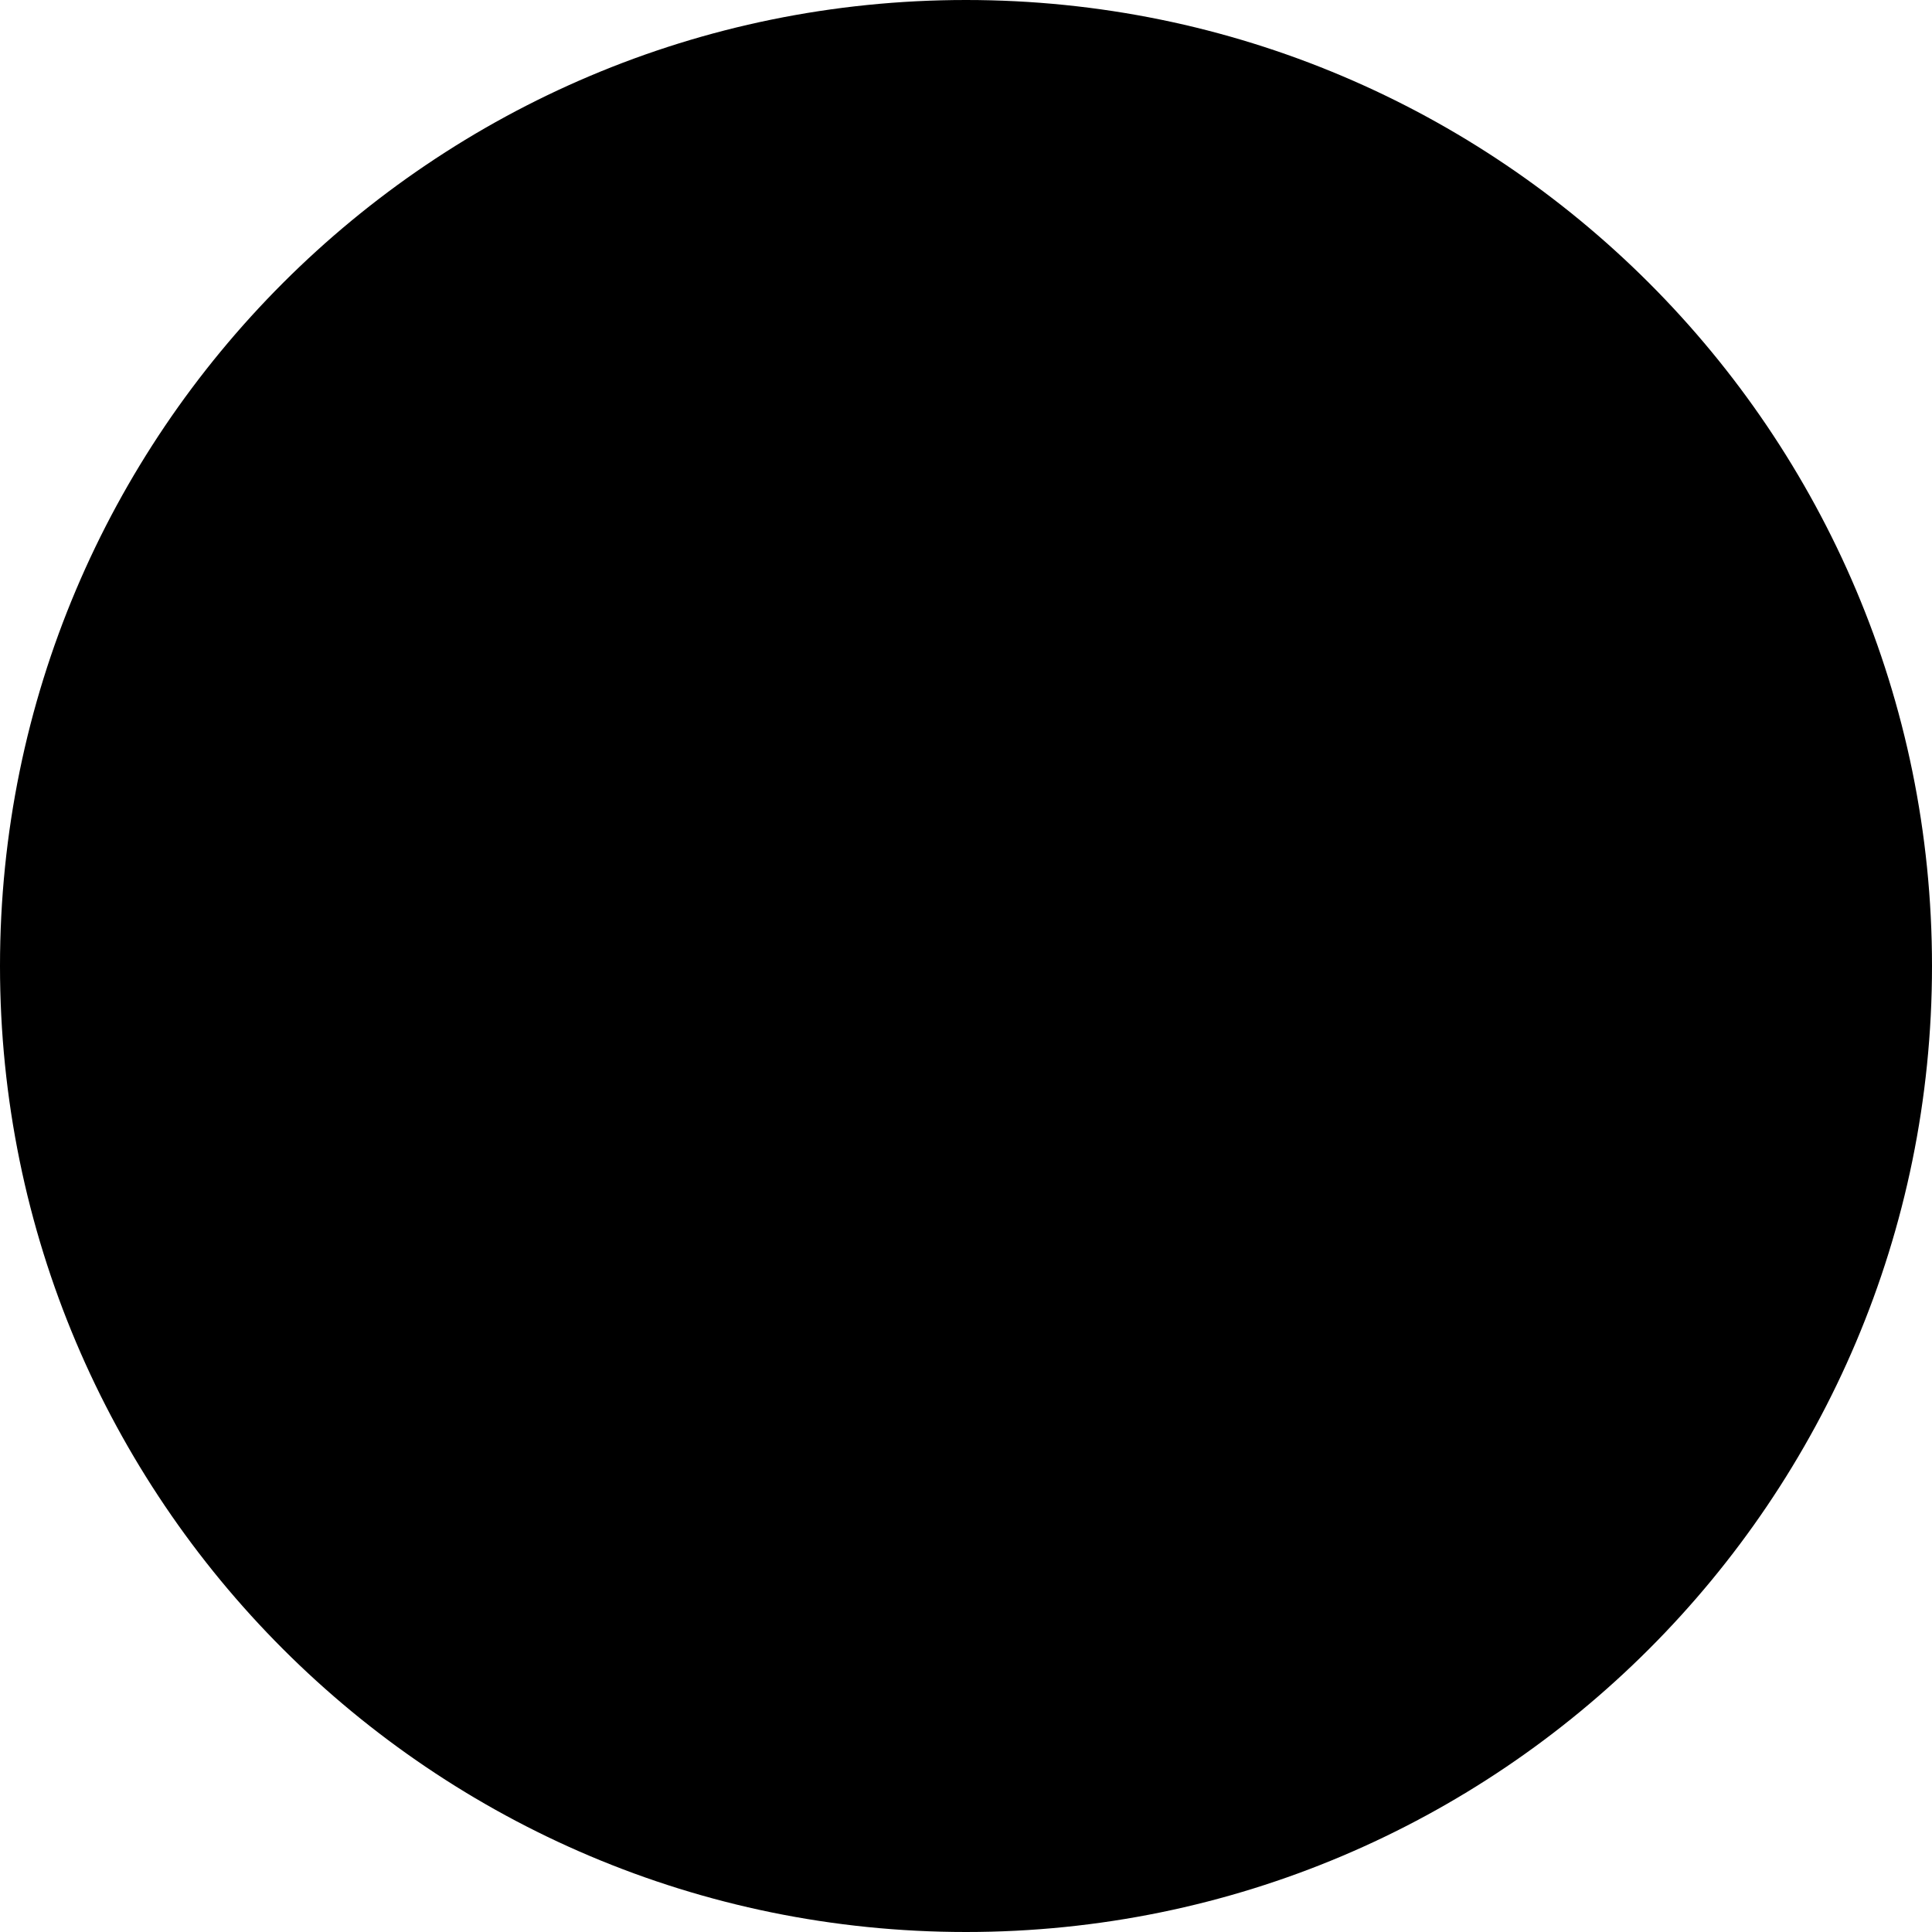
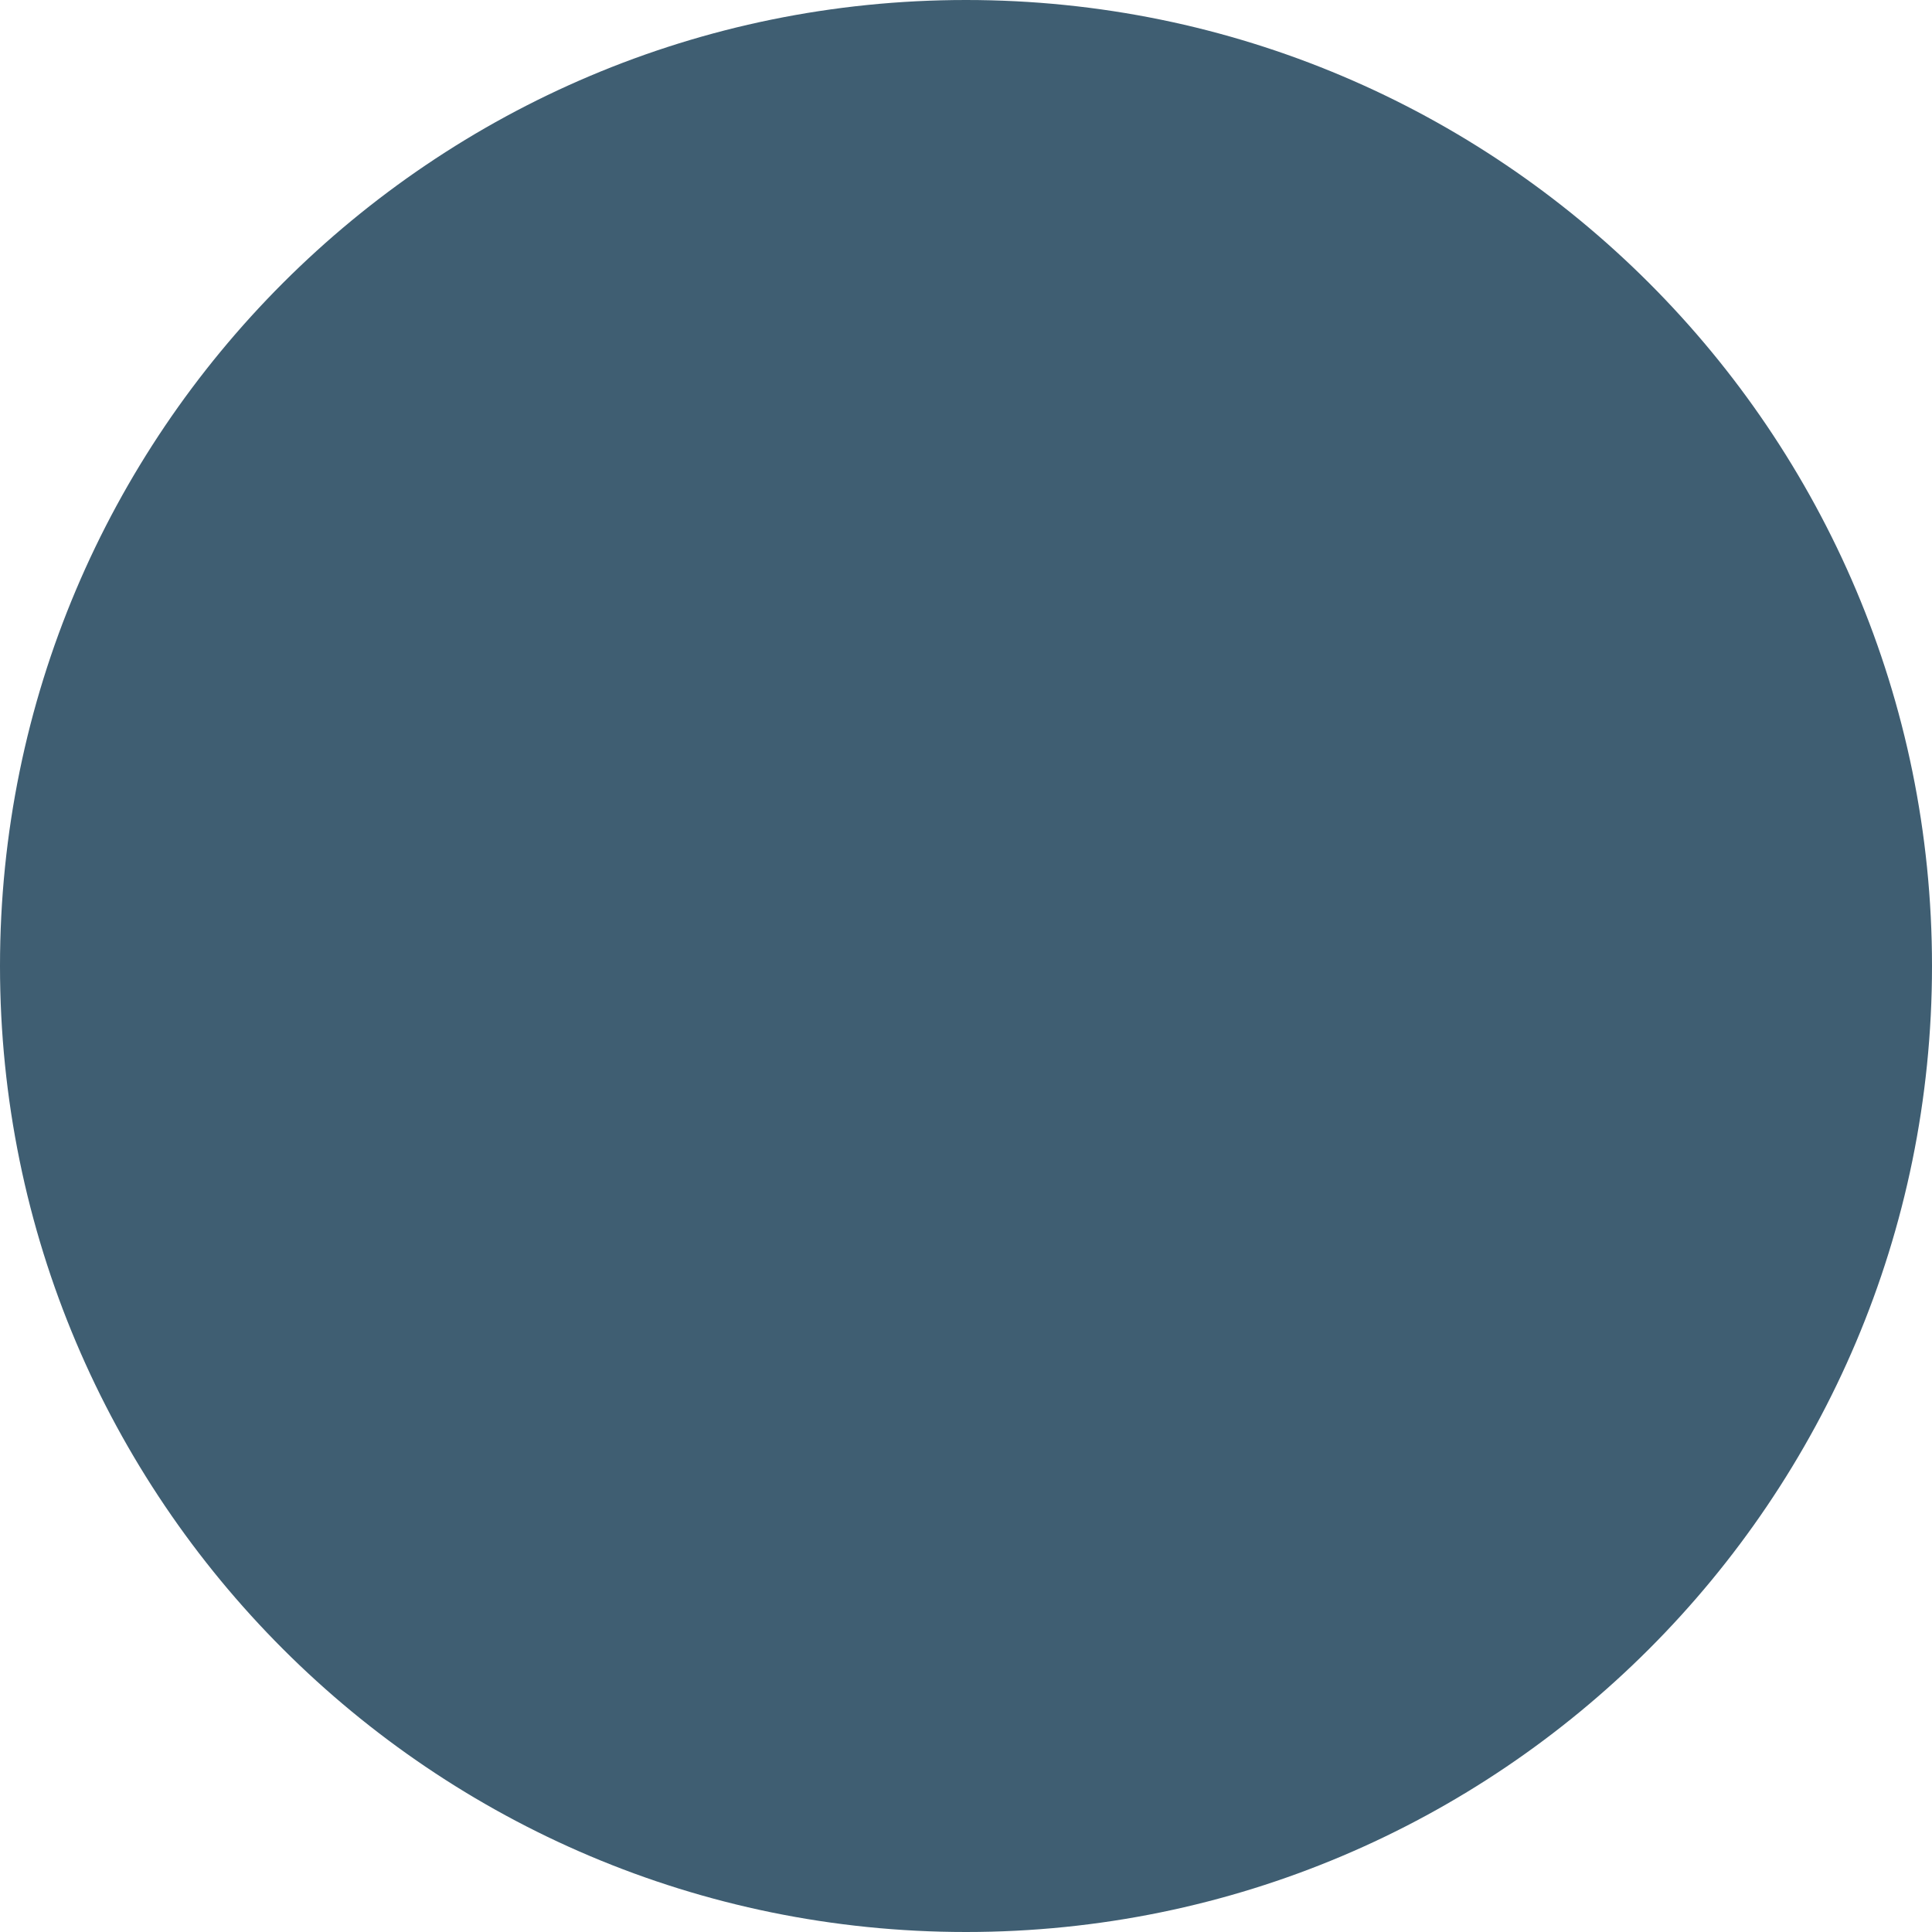
<svg xmlns="http://www.w3.org/2000/svg" width="10" height="10" viewBox="0 0 10 10" fill="none">
-   <path d="M0 5C0 2.239 2.239 0 5 0C7.761 0 10 2.239 10 5C10 7.761 7.761 10 5 10C2.239 10 0 7.761 0 5Z" fill="black" />
+   <path d="M0 5C0 2.239 2.239 0 5 0C7.761 0 10 2.239 10 5C10 7.761 7.761 10 5 10C2.239 10 0 7.761 0 5Z" fill="#3F5E72" />
</svg>
